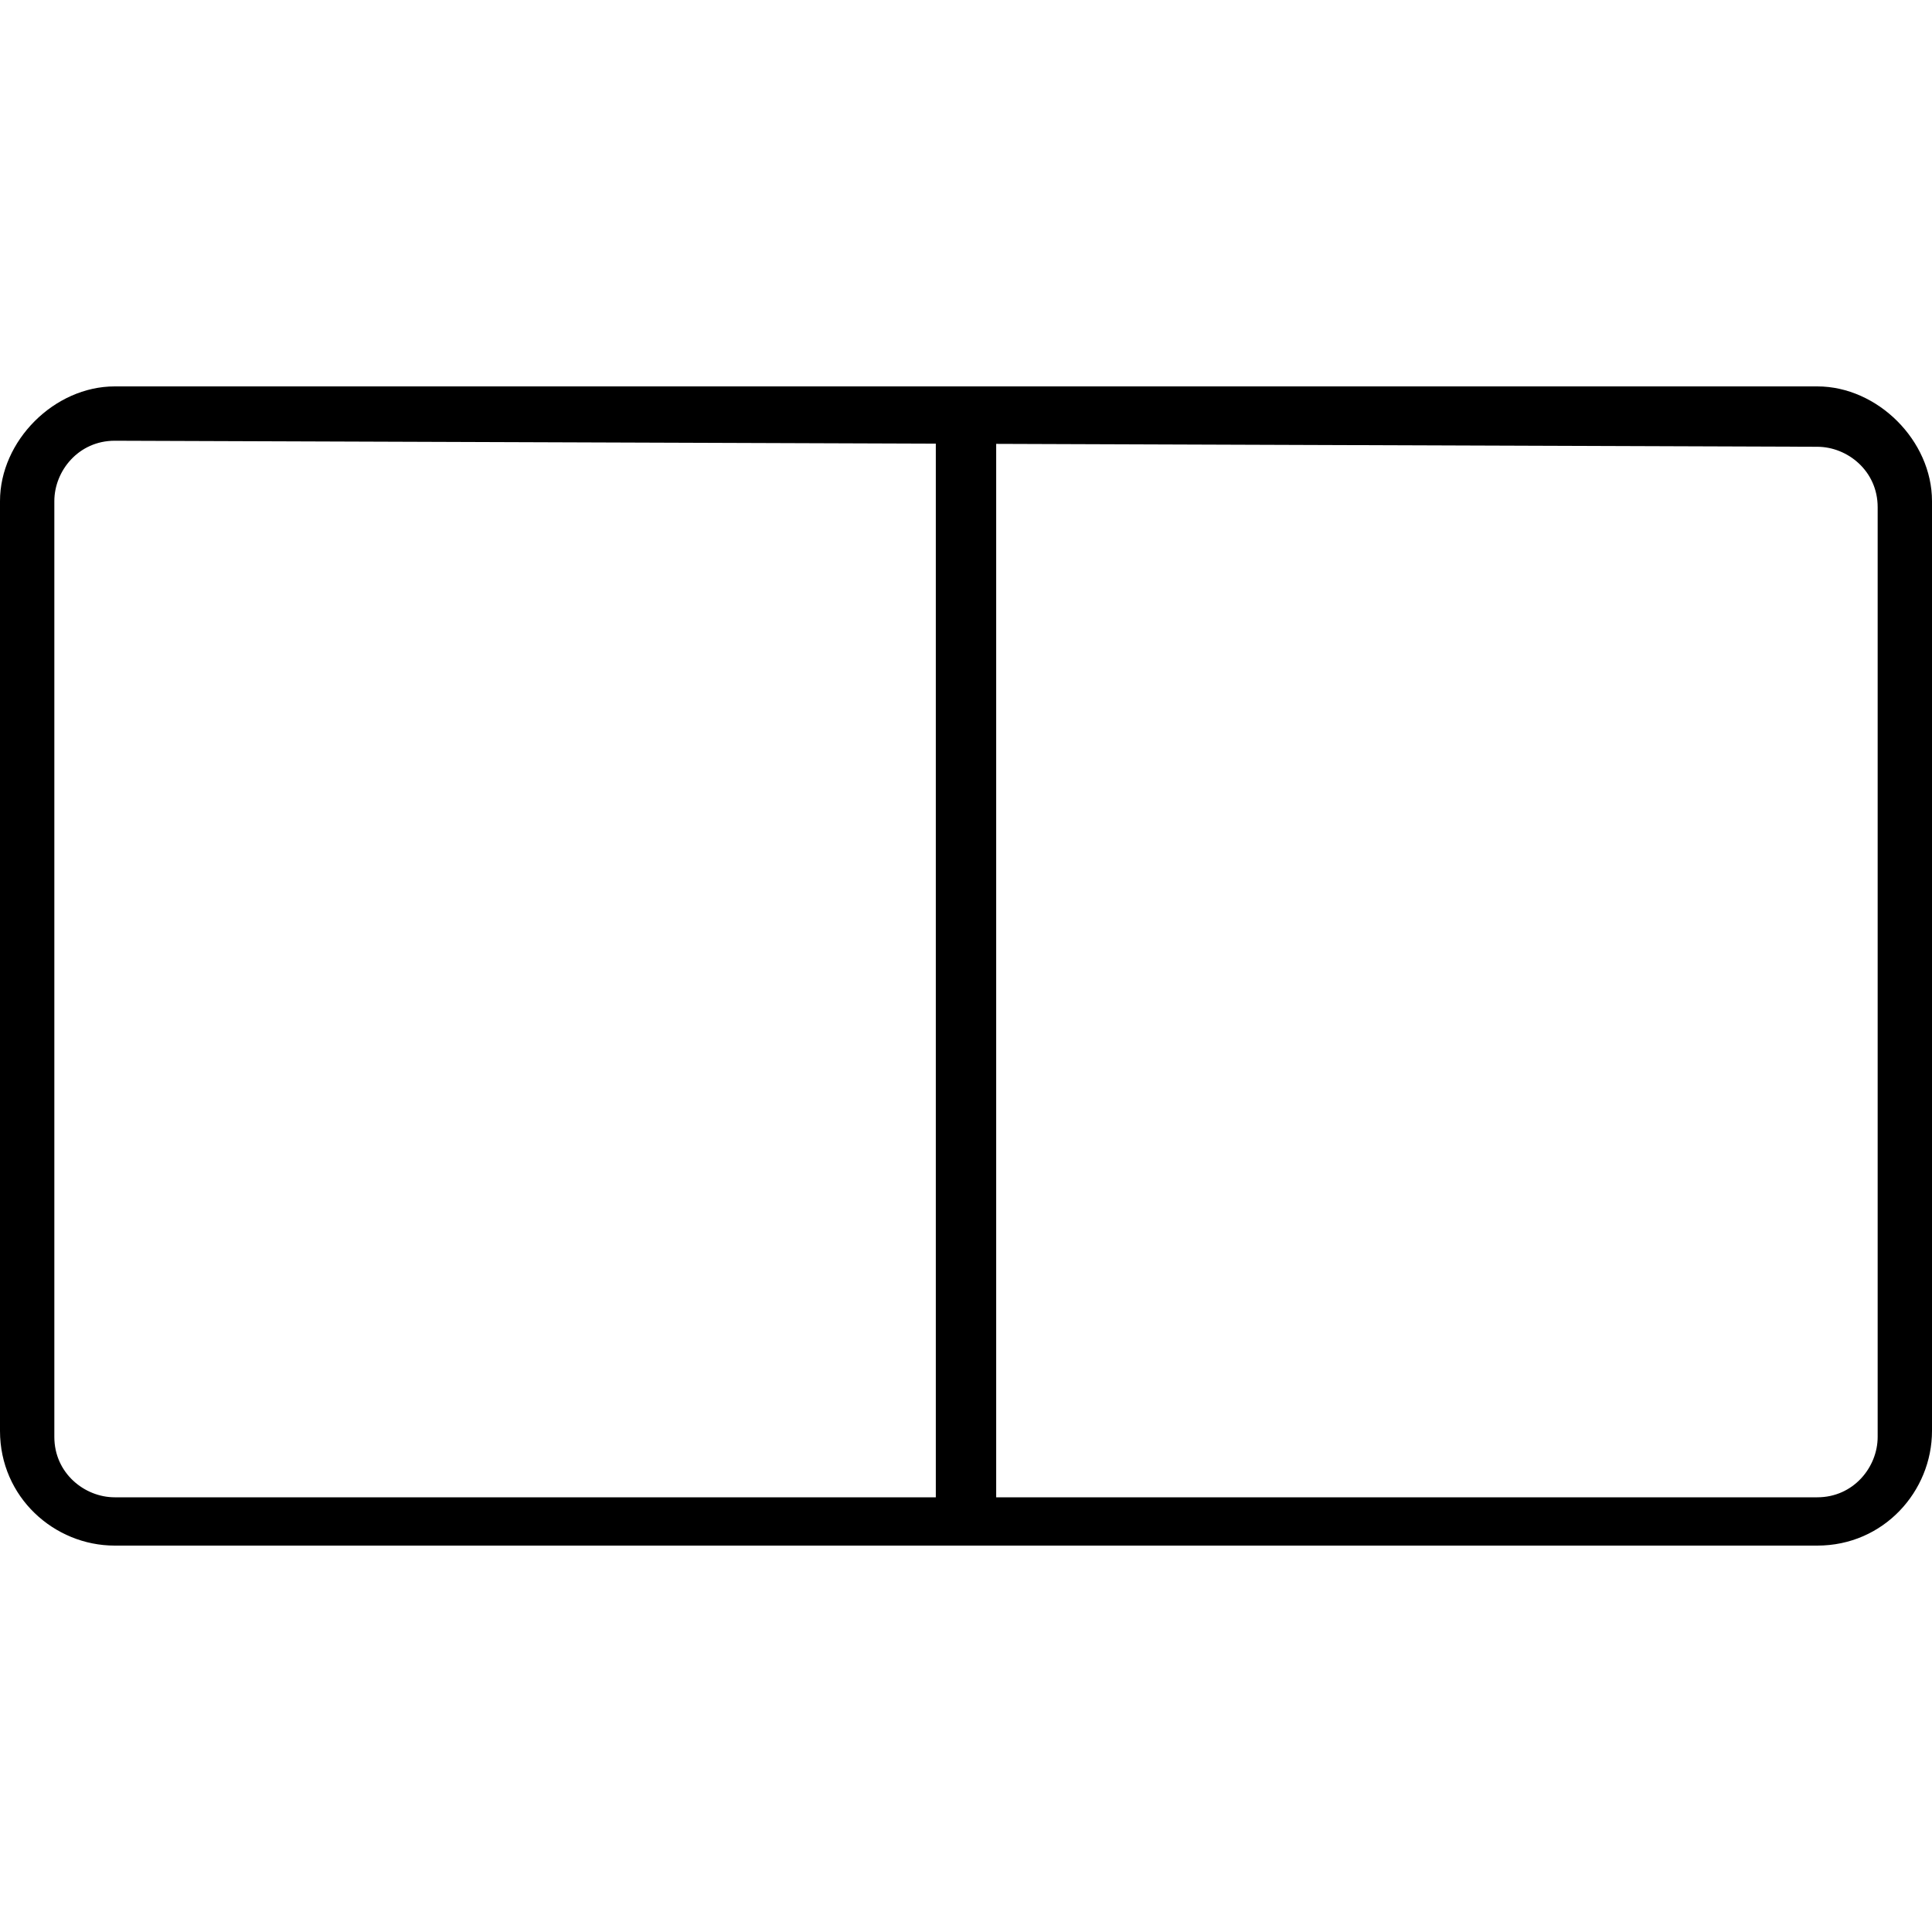
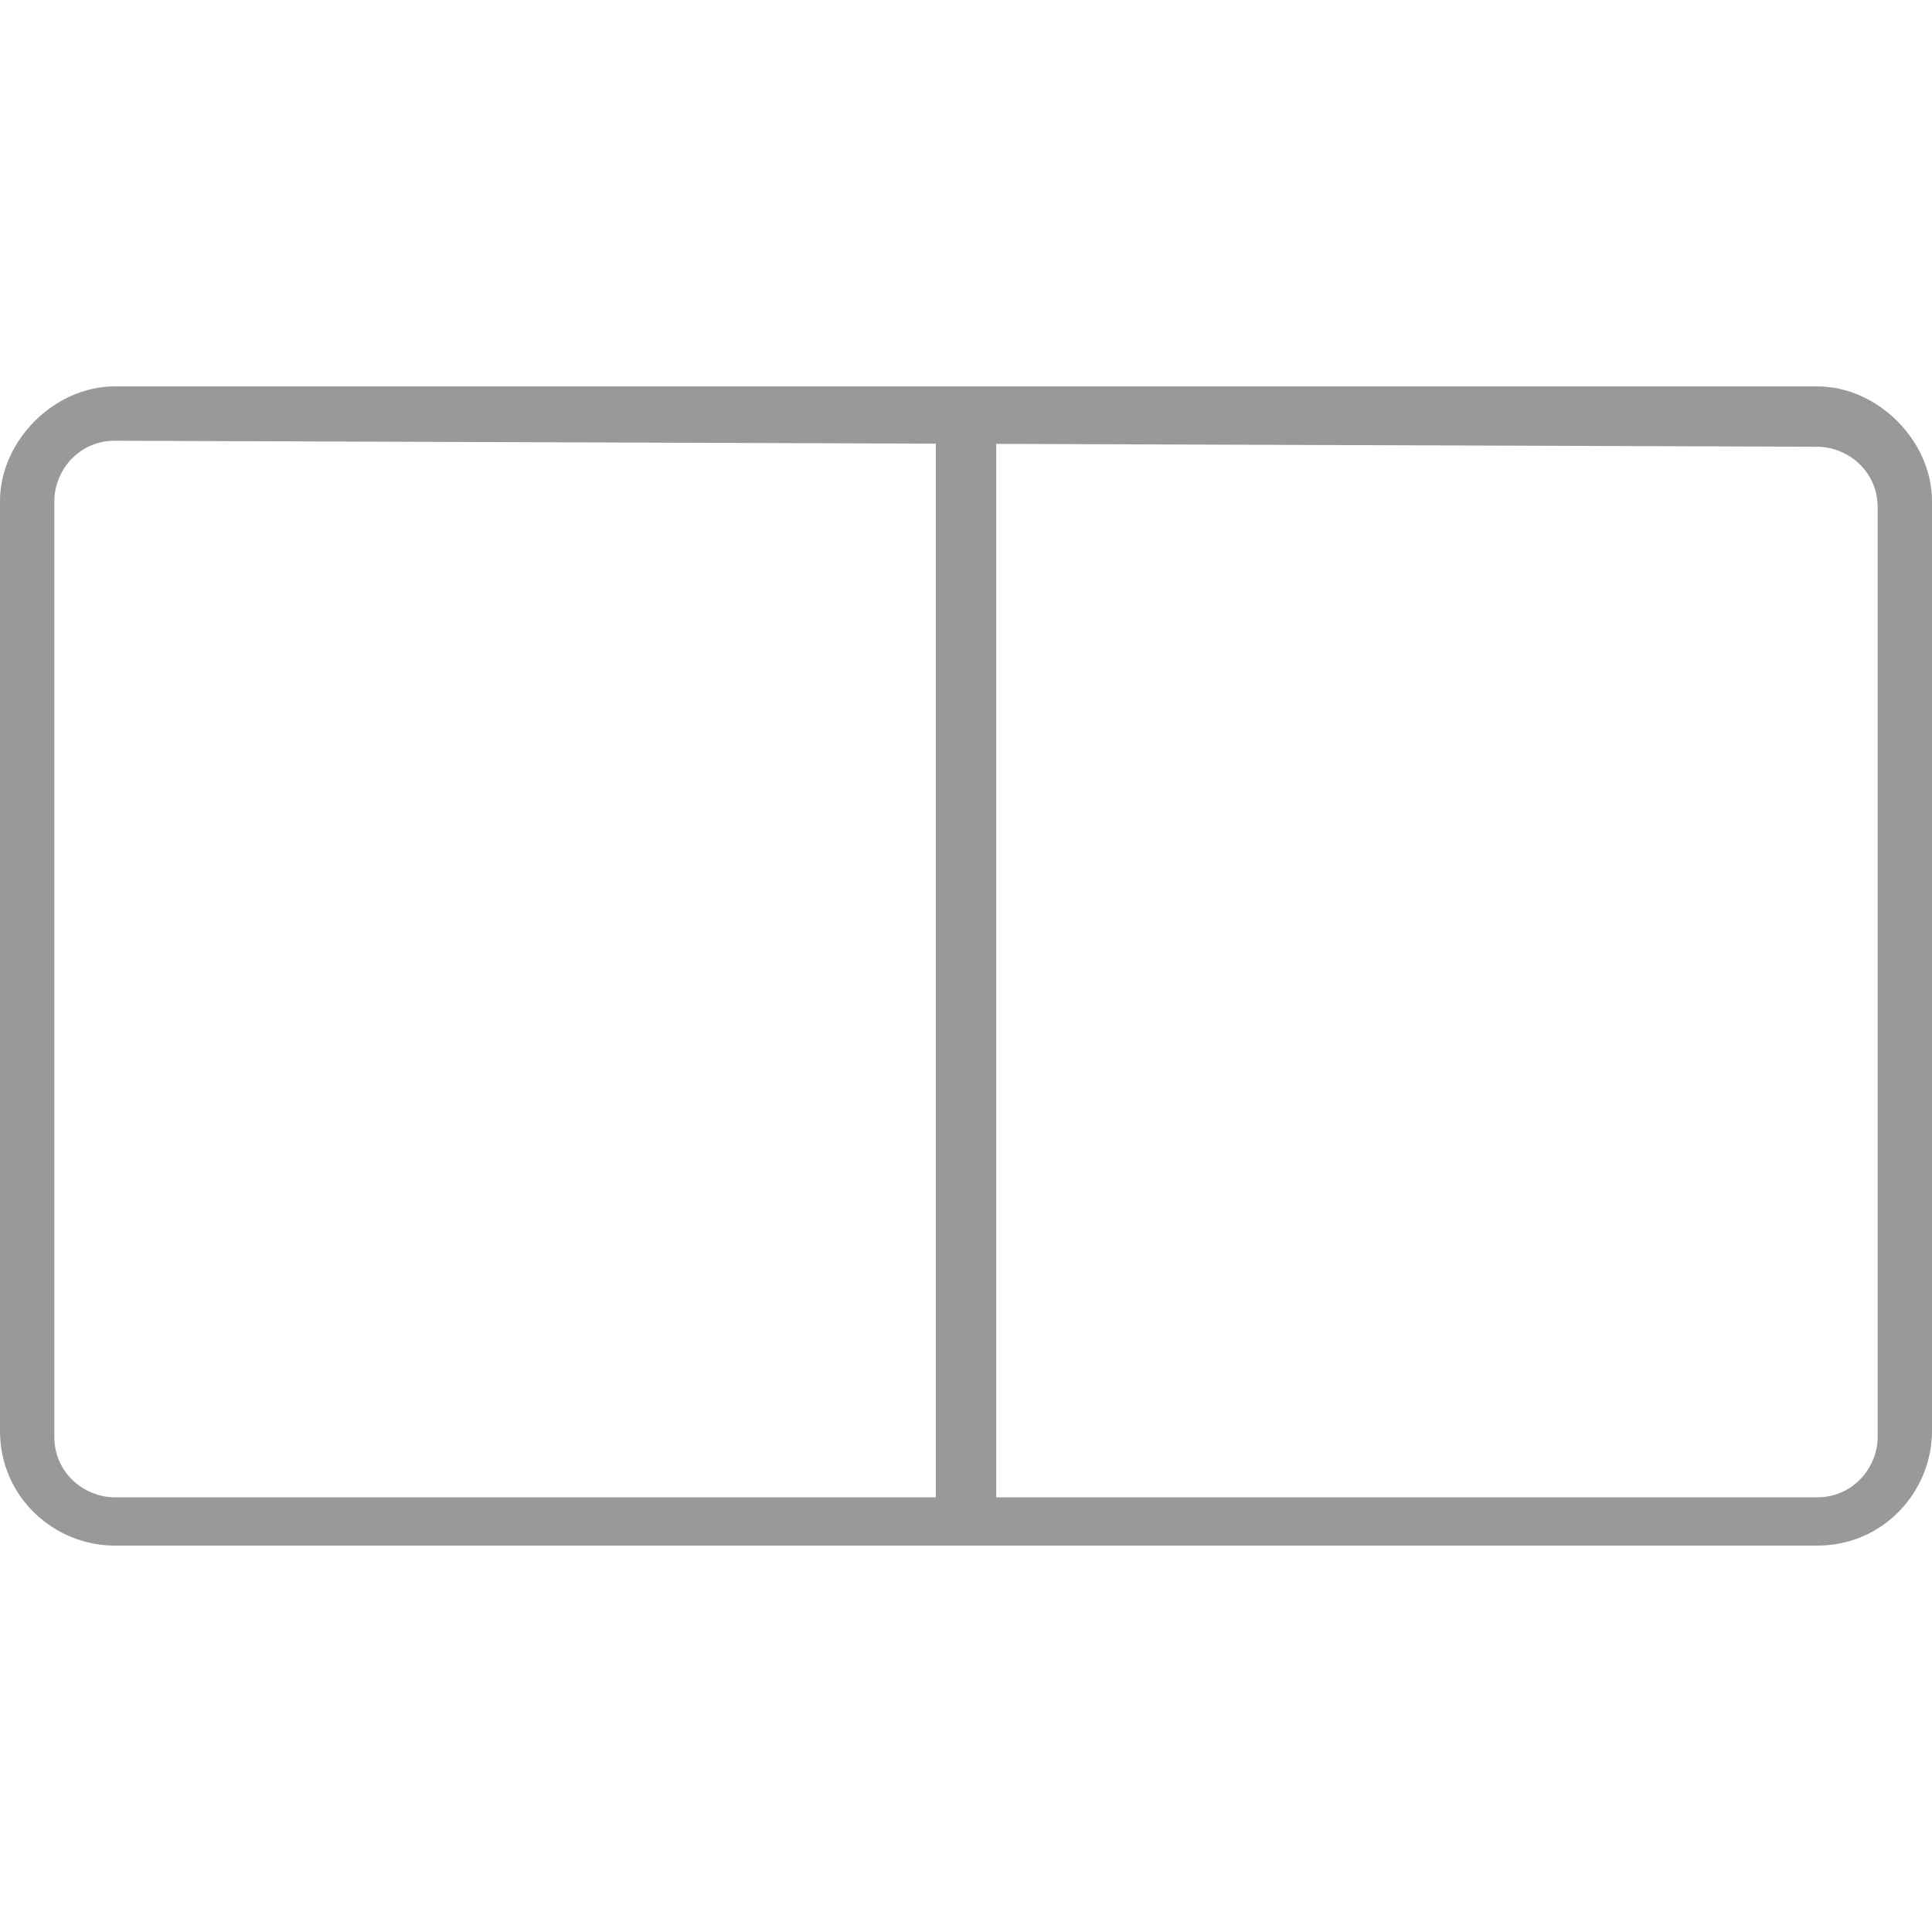
- <svg xmlns="http://www.w3.org/2000/svg" t="1495100434565" class="icon" style="" viewBox="0 0 1024 1024" version="1.1" p-id="3418" width="200" height="200">
+ <svg xmlns="http://www.w3.org/2000/svg" t="1495100434565" fill="#999" class="icon" style="" viewBox="0 0 1024 1024" version="1.1" p-id="3418" width="200" height="200">
  <defs>
    <style type="text/css" />
  </defs>
  <path d="M963.2 236.8c16 0 32 12.8 32 32l0 492.8c0 16-12.8 32-32 32L60.8 793.6c-16 0-32-12.8-32-32L28.8 265.6c0-16 12.8-32 32-32L963.2 236.8M963.2 204.8 60.8 204.8C28.8 204.8 0 233.6 0 265.6l0 492.8c0 35.2 28.8 60.8 60.8 60.8l902.4 0c35.2 0 60.8-28.8 60.8-60.8L1024 265.6C1024 233.6 995.2 204.8 963.2 204.8L963.2 204.8z" p-id="3419" />
  <path d="M496 204.8l32 0 0 614.4-32 0 0-614.4Z" p-id="3420" />
</svg>
